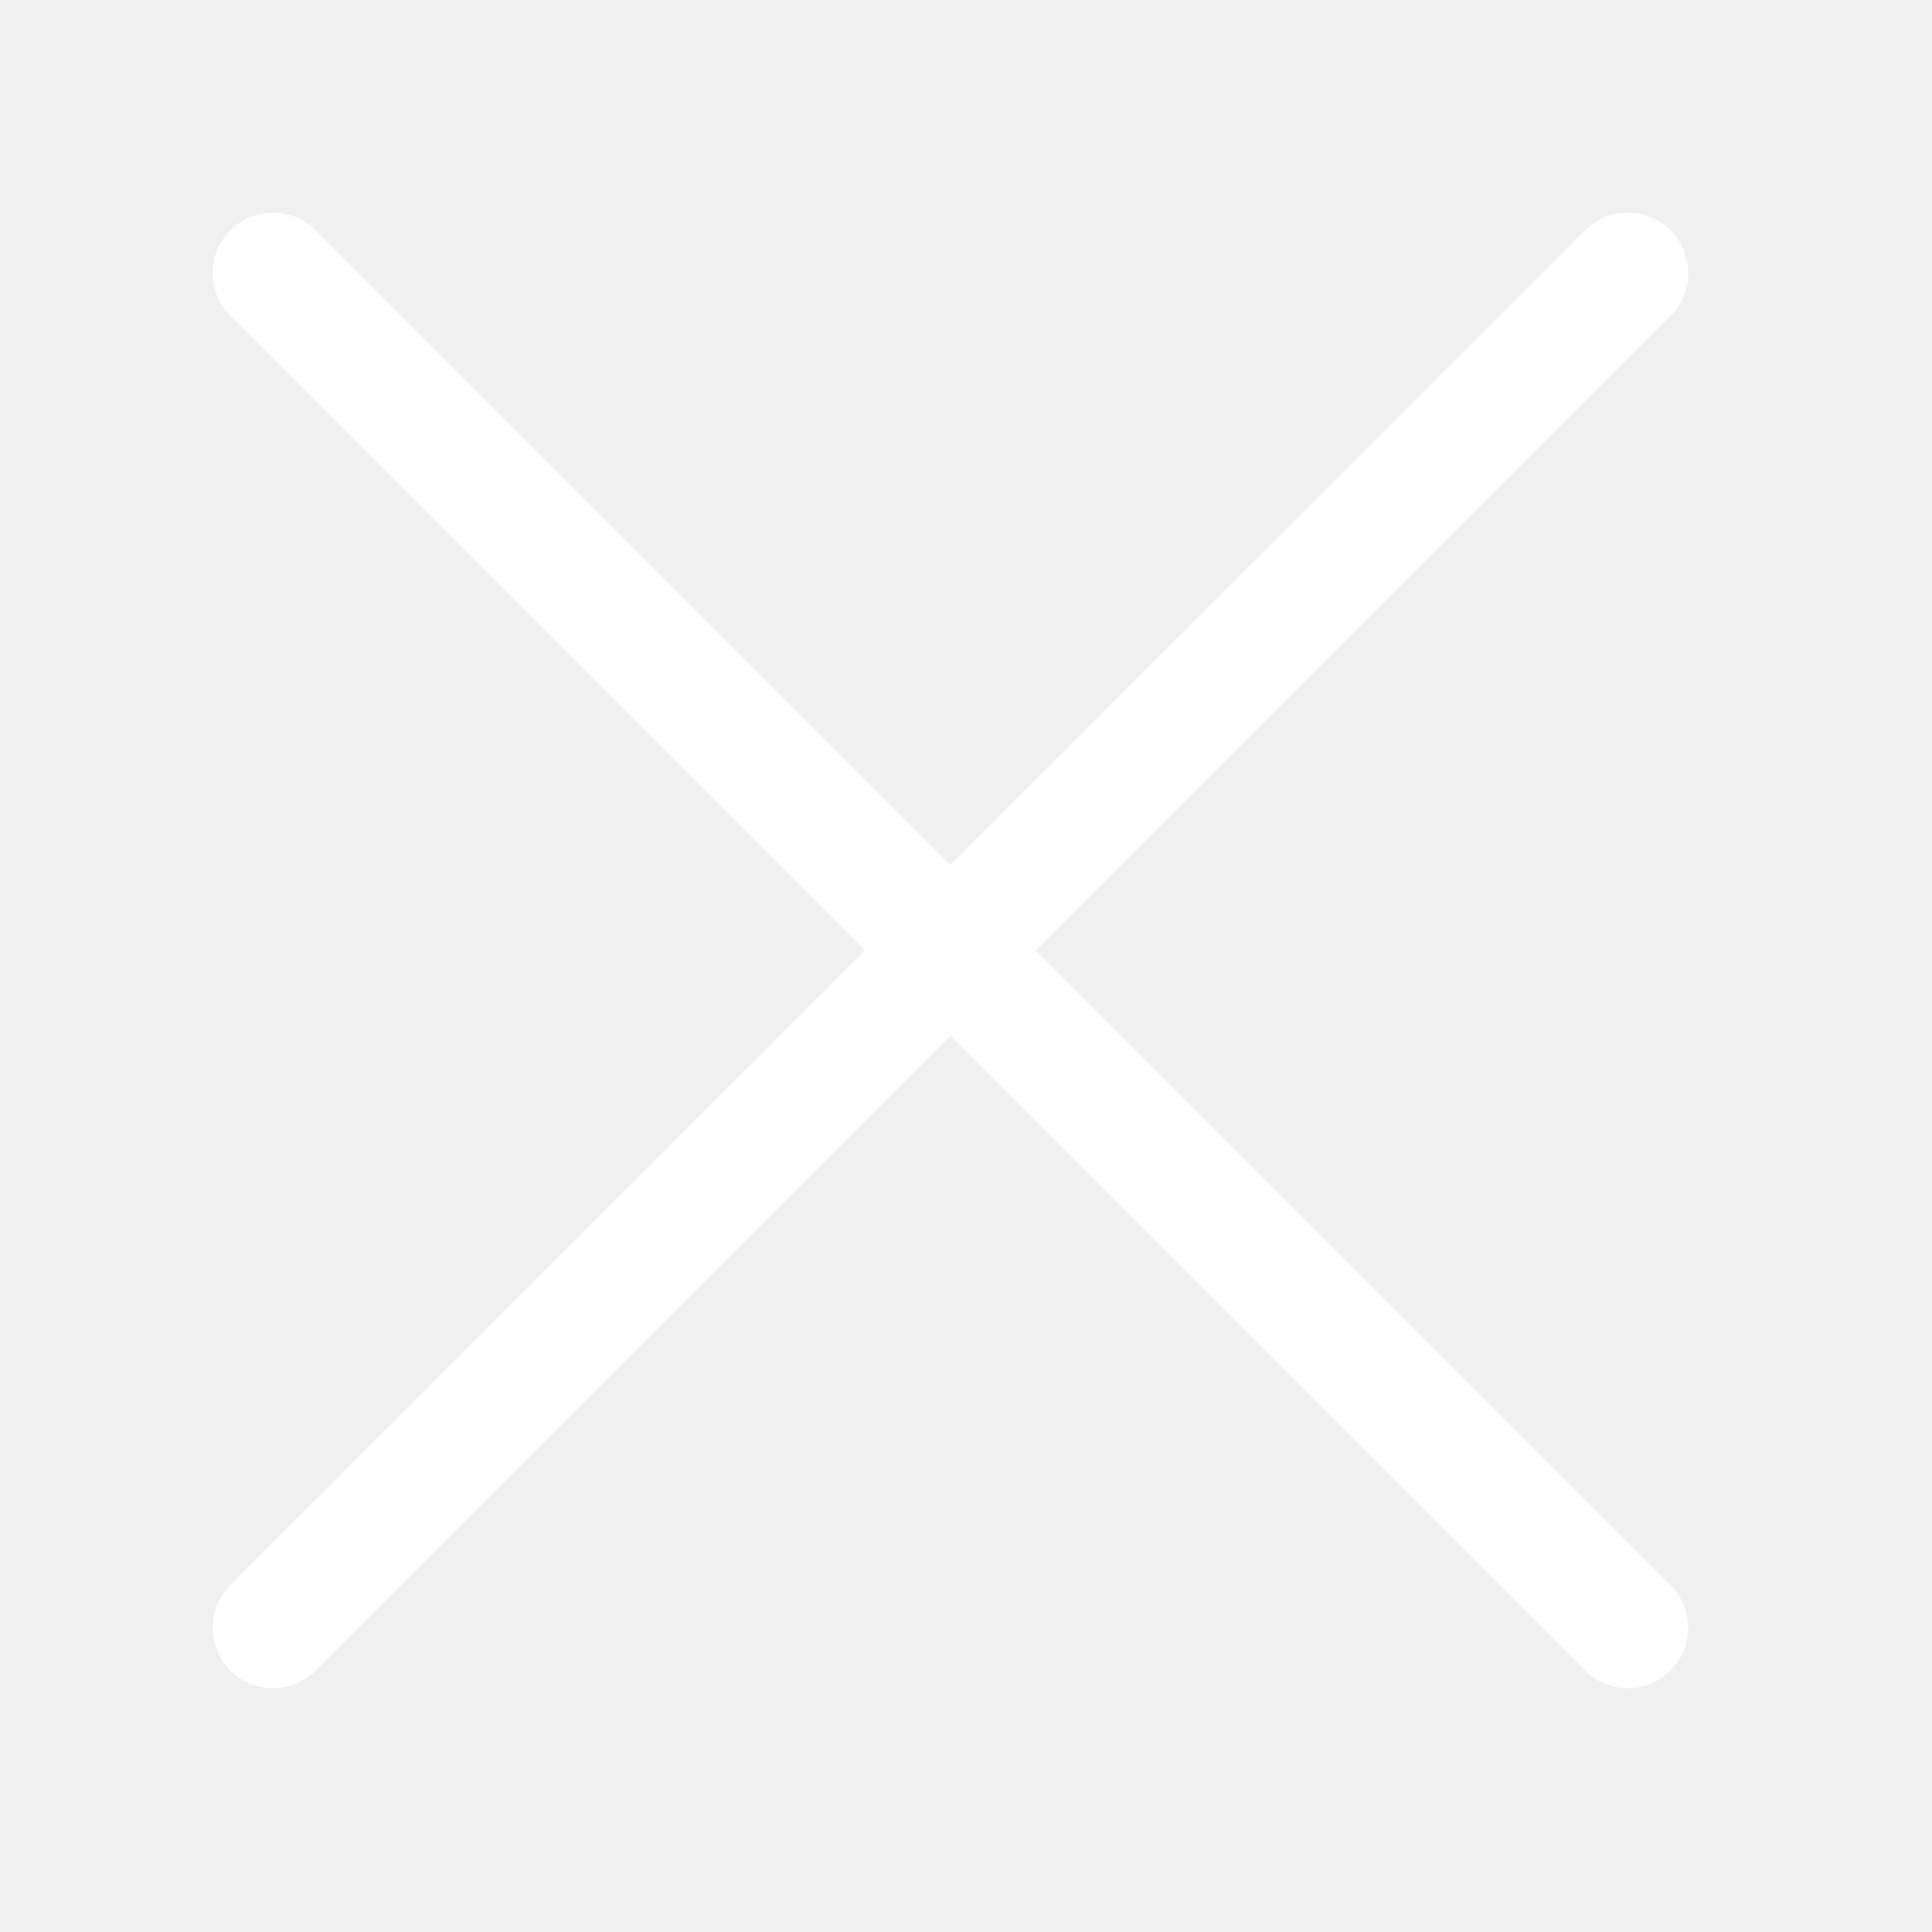
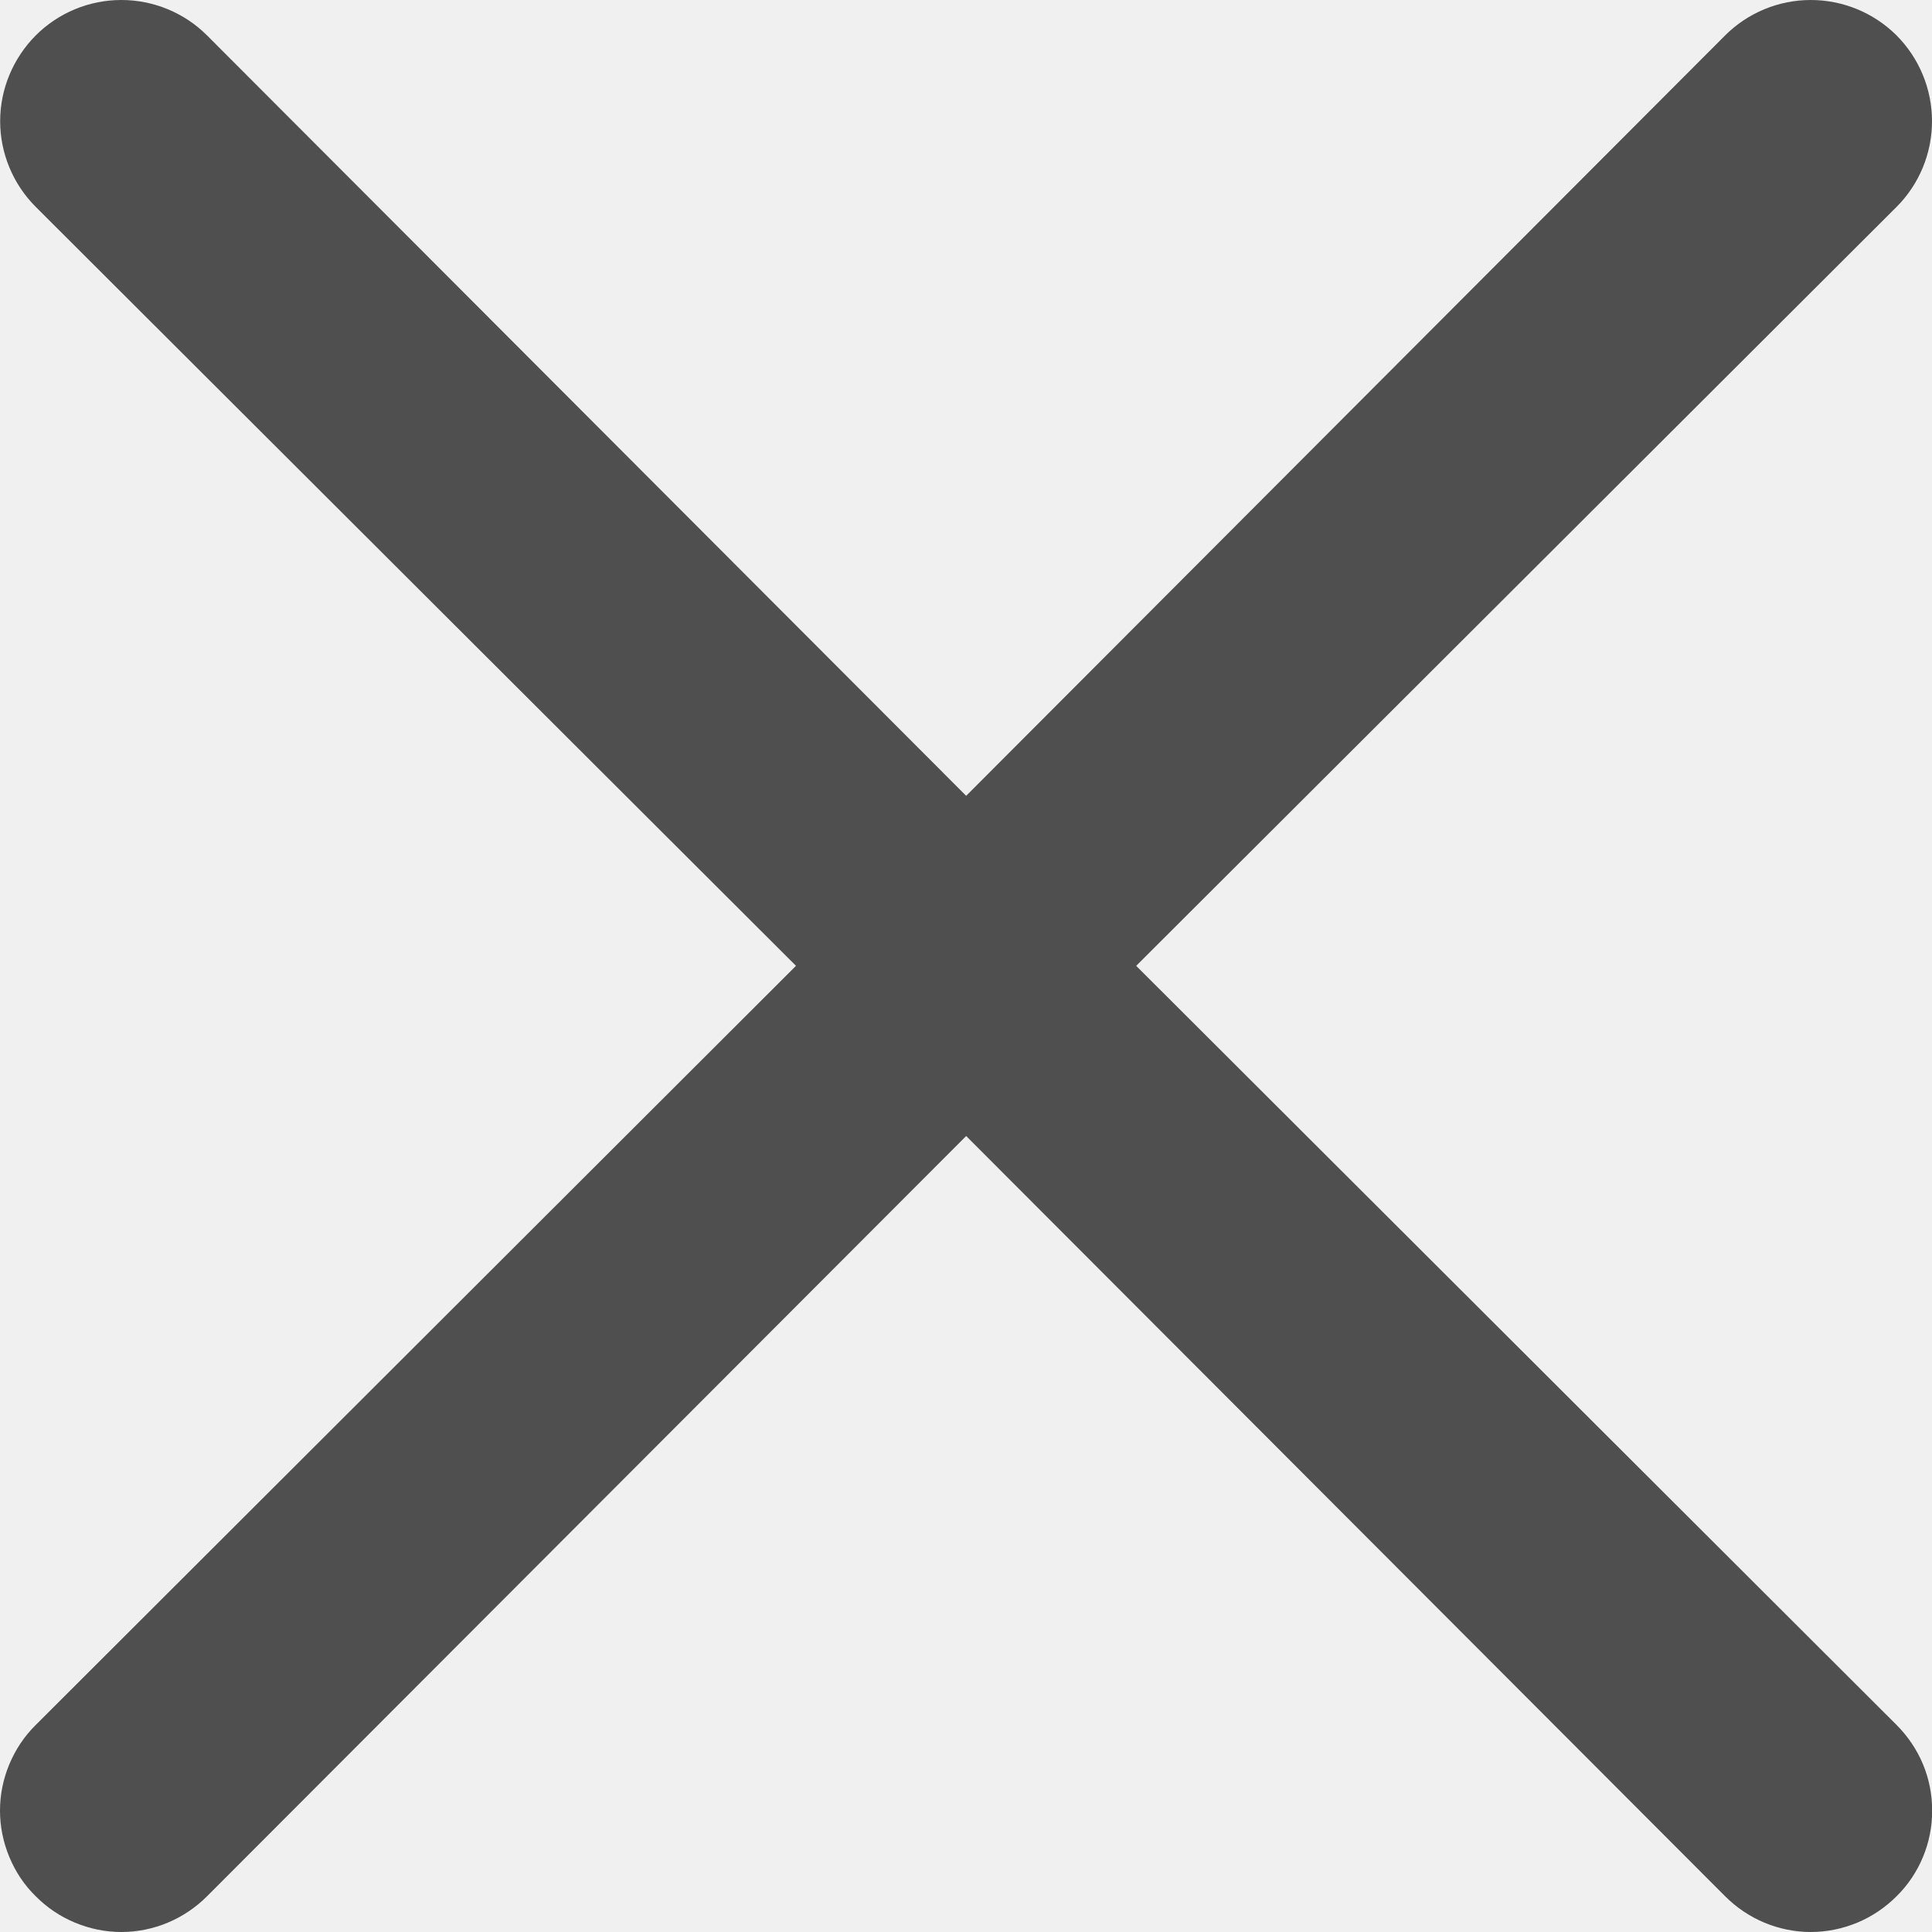
- <svg xmlns="http://www.w3.org/2000/svg" t="1662048217648" class="icon" viewBox="0 0 1024 1024" version="1.1" p-id="2362" width="200" height="200">
-   <path d="M548.992 503.744L885.44 167.328a31.968 31.968 0 1 0-45.248-45.248L503.744 458.496 167.328 122.08a31.968 31.968 0 1 0-45.248 45.248l336.416 336.416L122.08 840.16a31.968 31.968 0 1 0 45.248 45.248l336.416-336.416L840.16 885.44a31.968 31.968 0 1 0 45.248-45.248L548.992 503.744z" p-id="2363" fill="#ffffff" />
+ <svg xmlns="http://www.w3.org/2000/svg" width="12" height="12" viewBox="0 0 12 12" fill="none">
+   <path d="M7.057 5.999L11.78 1.285C11.921 1.144 12 0.952 12 0.753C12 0.553 11.921 0.362 11.78 0.22C11.638 0.079 11.447 0 11.247 0C11.048 0 10.856 0.079 10.715 0.22L6.001 4.943L1.286 0.22C1.145 0.079 0.953 1.77216e-07 0.754 1.78703e-07C0.554 1.80191e-07 0.363 0.079 0.222 0.22C0.081 0.362 0.001 0.553 0.001 0.753C0.001 0.952 0.081 1.144 0.222 1.285L4.944 5.999L0.222 10.714C0.151 10.784 0.096 10.867 0.058 10.958C0.02 11.049 0 11.147 0 11.246C0 11.345 0.02 11.443 0.058 11.534C0.096 11.626 0.151 11.709 0.222 11.778C0.291 11.848 0.374 11.904 0.466 11.942C0.557 11.98 0.655 12 0.754 12C0.853 12 0.951 11.98 1.042 11.942C1.133 11.904 1.216 11.848 1.286 11.778L6.001 7.056L10.715 11.778C10.785 11.848 10.868 11.904 10.959 11.942C11.05 11.98 11.149 12 11.247 12C11.346 12 11.444 11.98 11.536 11.942C11.627 11.904 11.71 11.848 11.78 11.778C11.85 11.709 11.906 11.626 11.944 11.534C11.982 11.443 12.001 11.345 12.001 11.246C12.001 11.147 11.982 11.049 11.944 10.958C11.906 10.867 11.85 10.784 11.78 10.714L7.057 5.999Z" fill="#4F4F4F" />
</svg>
